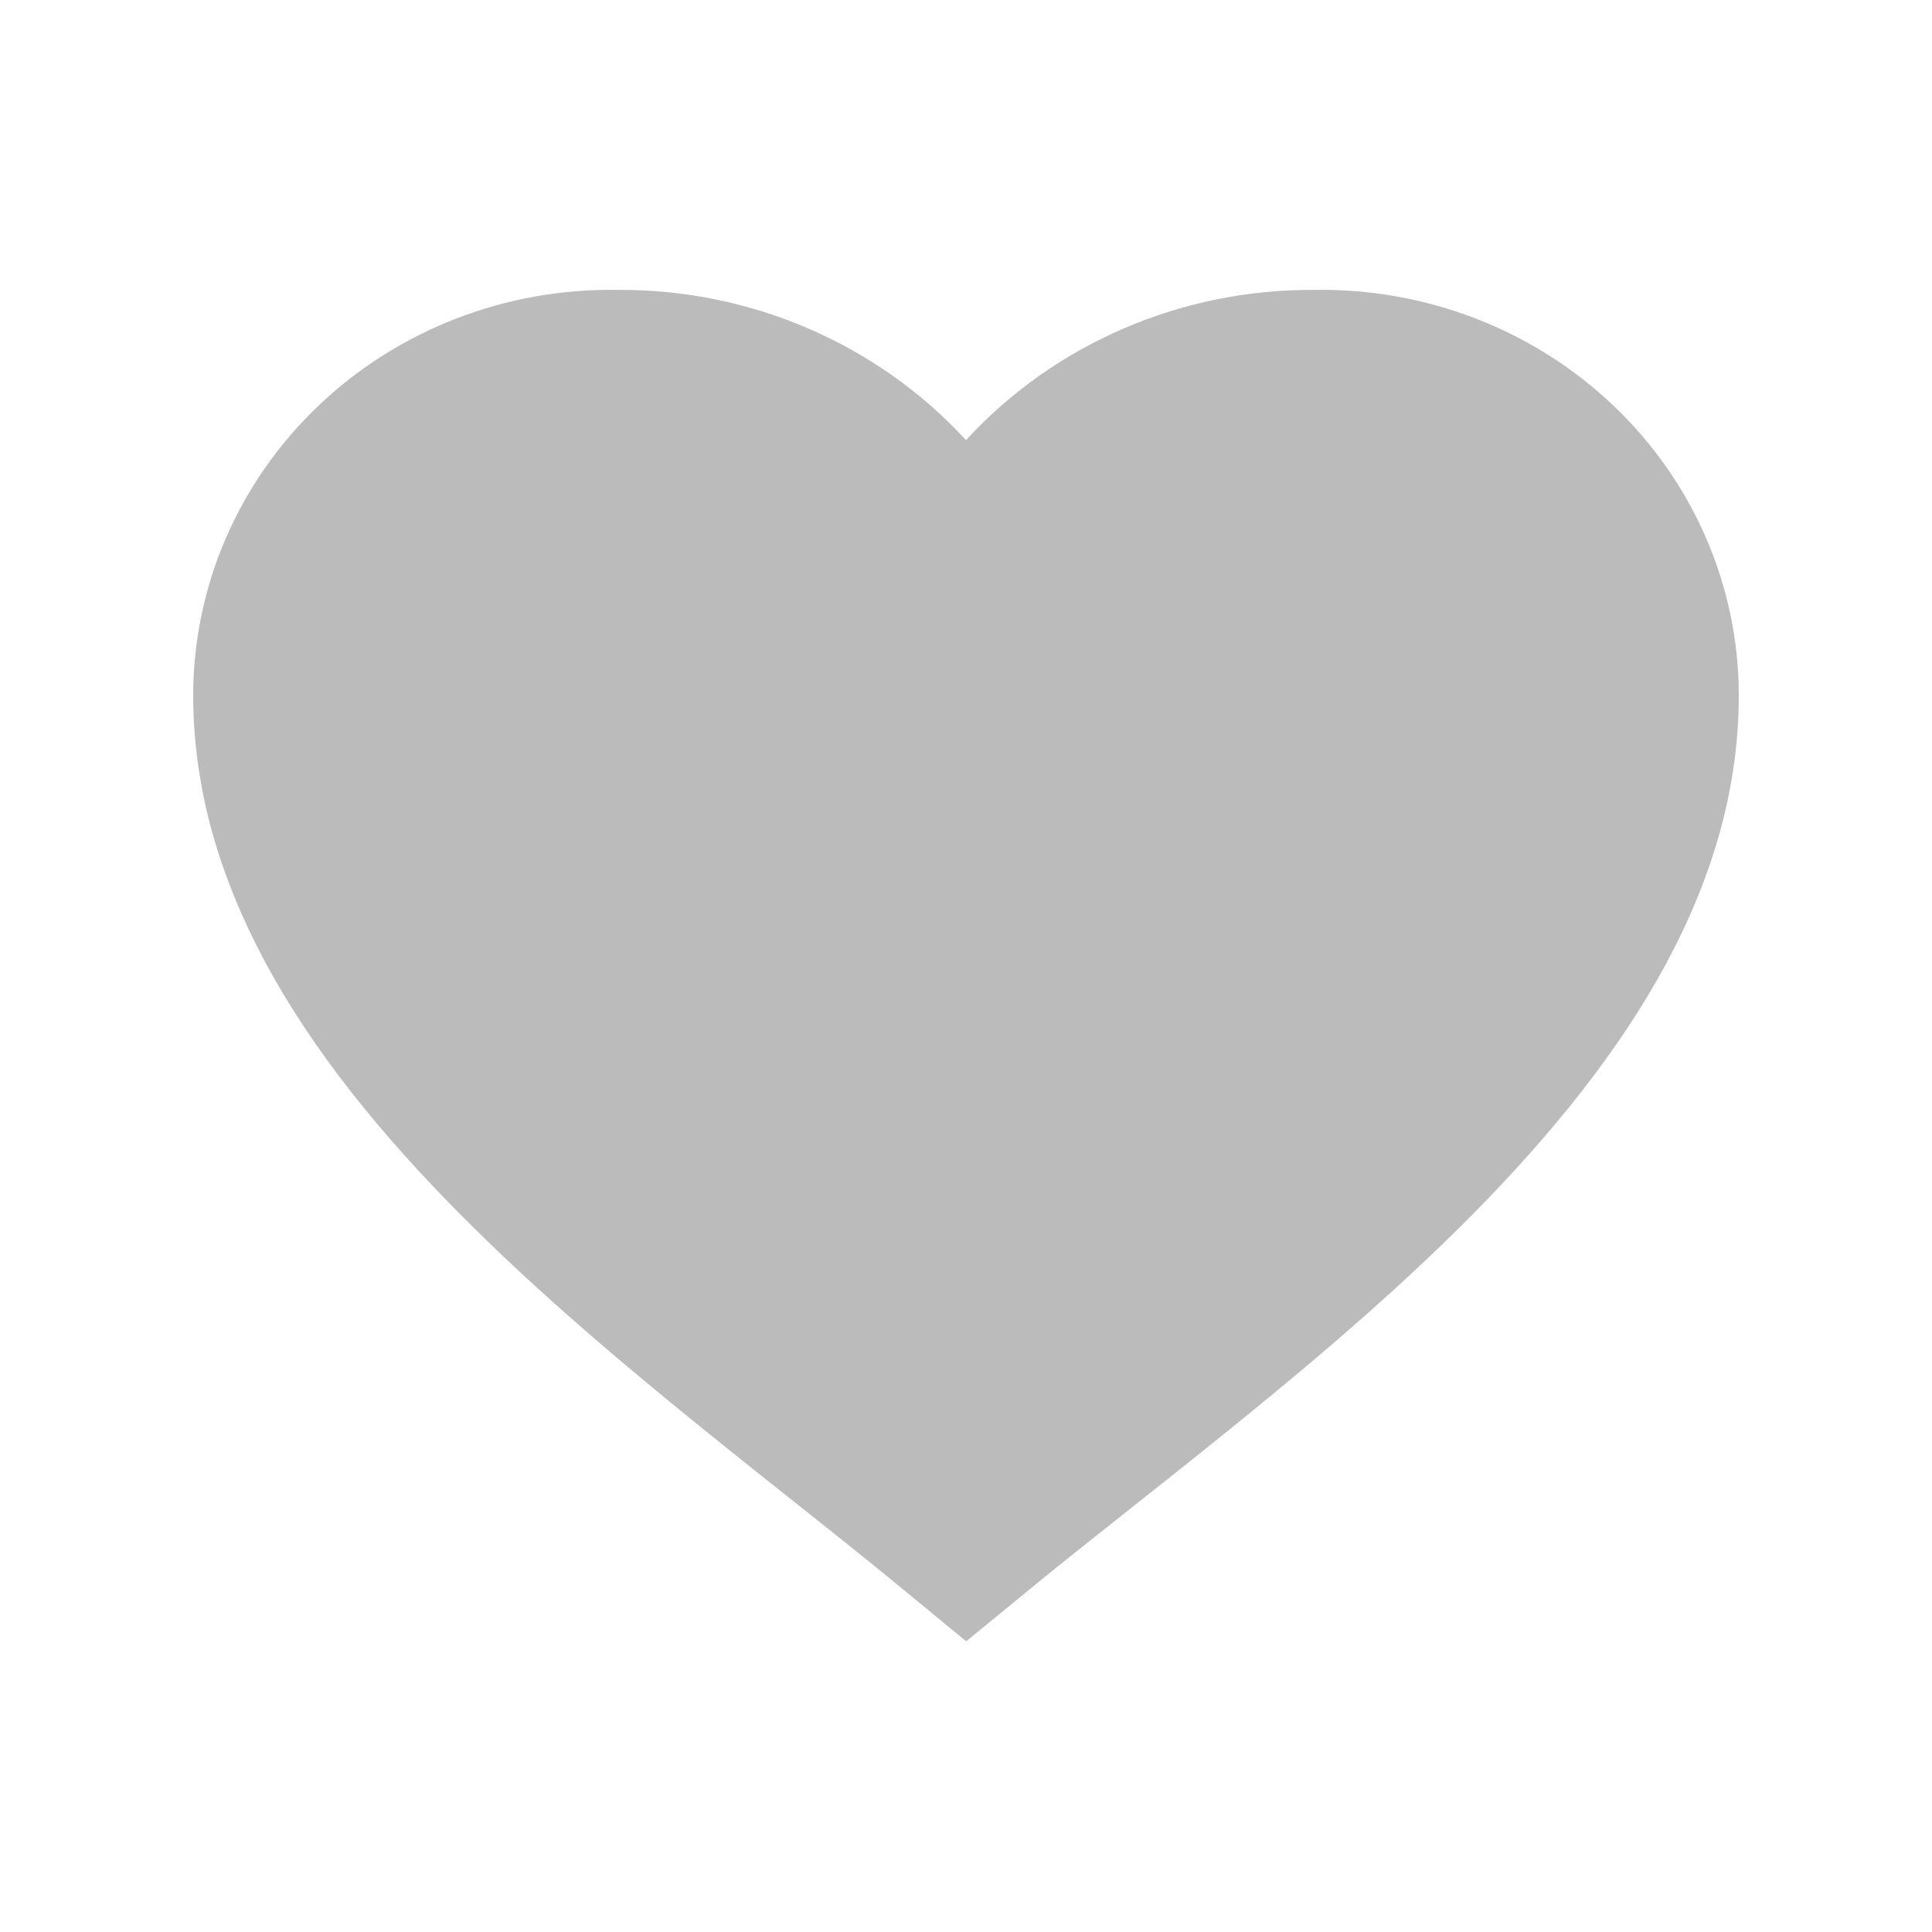
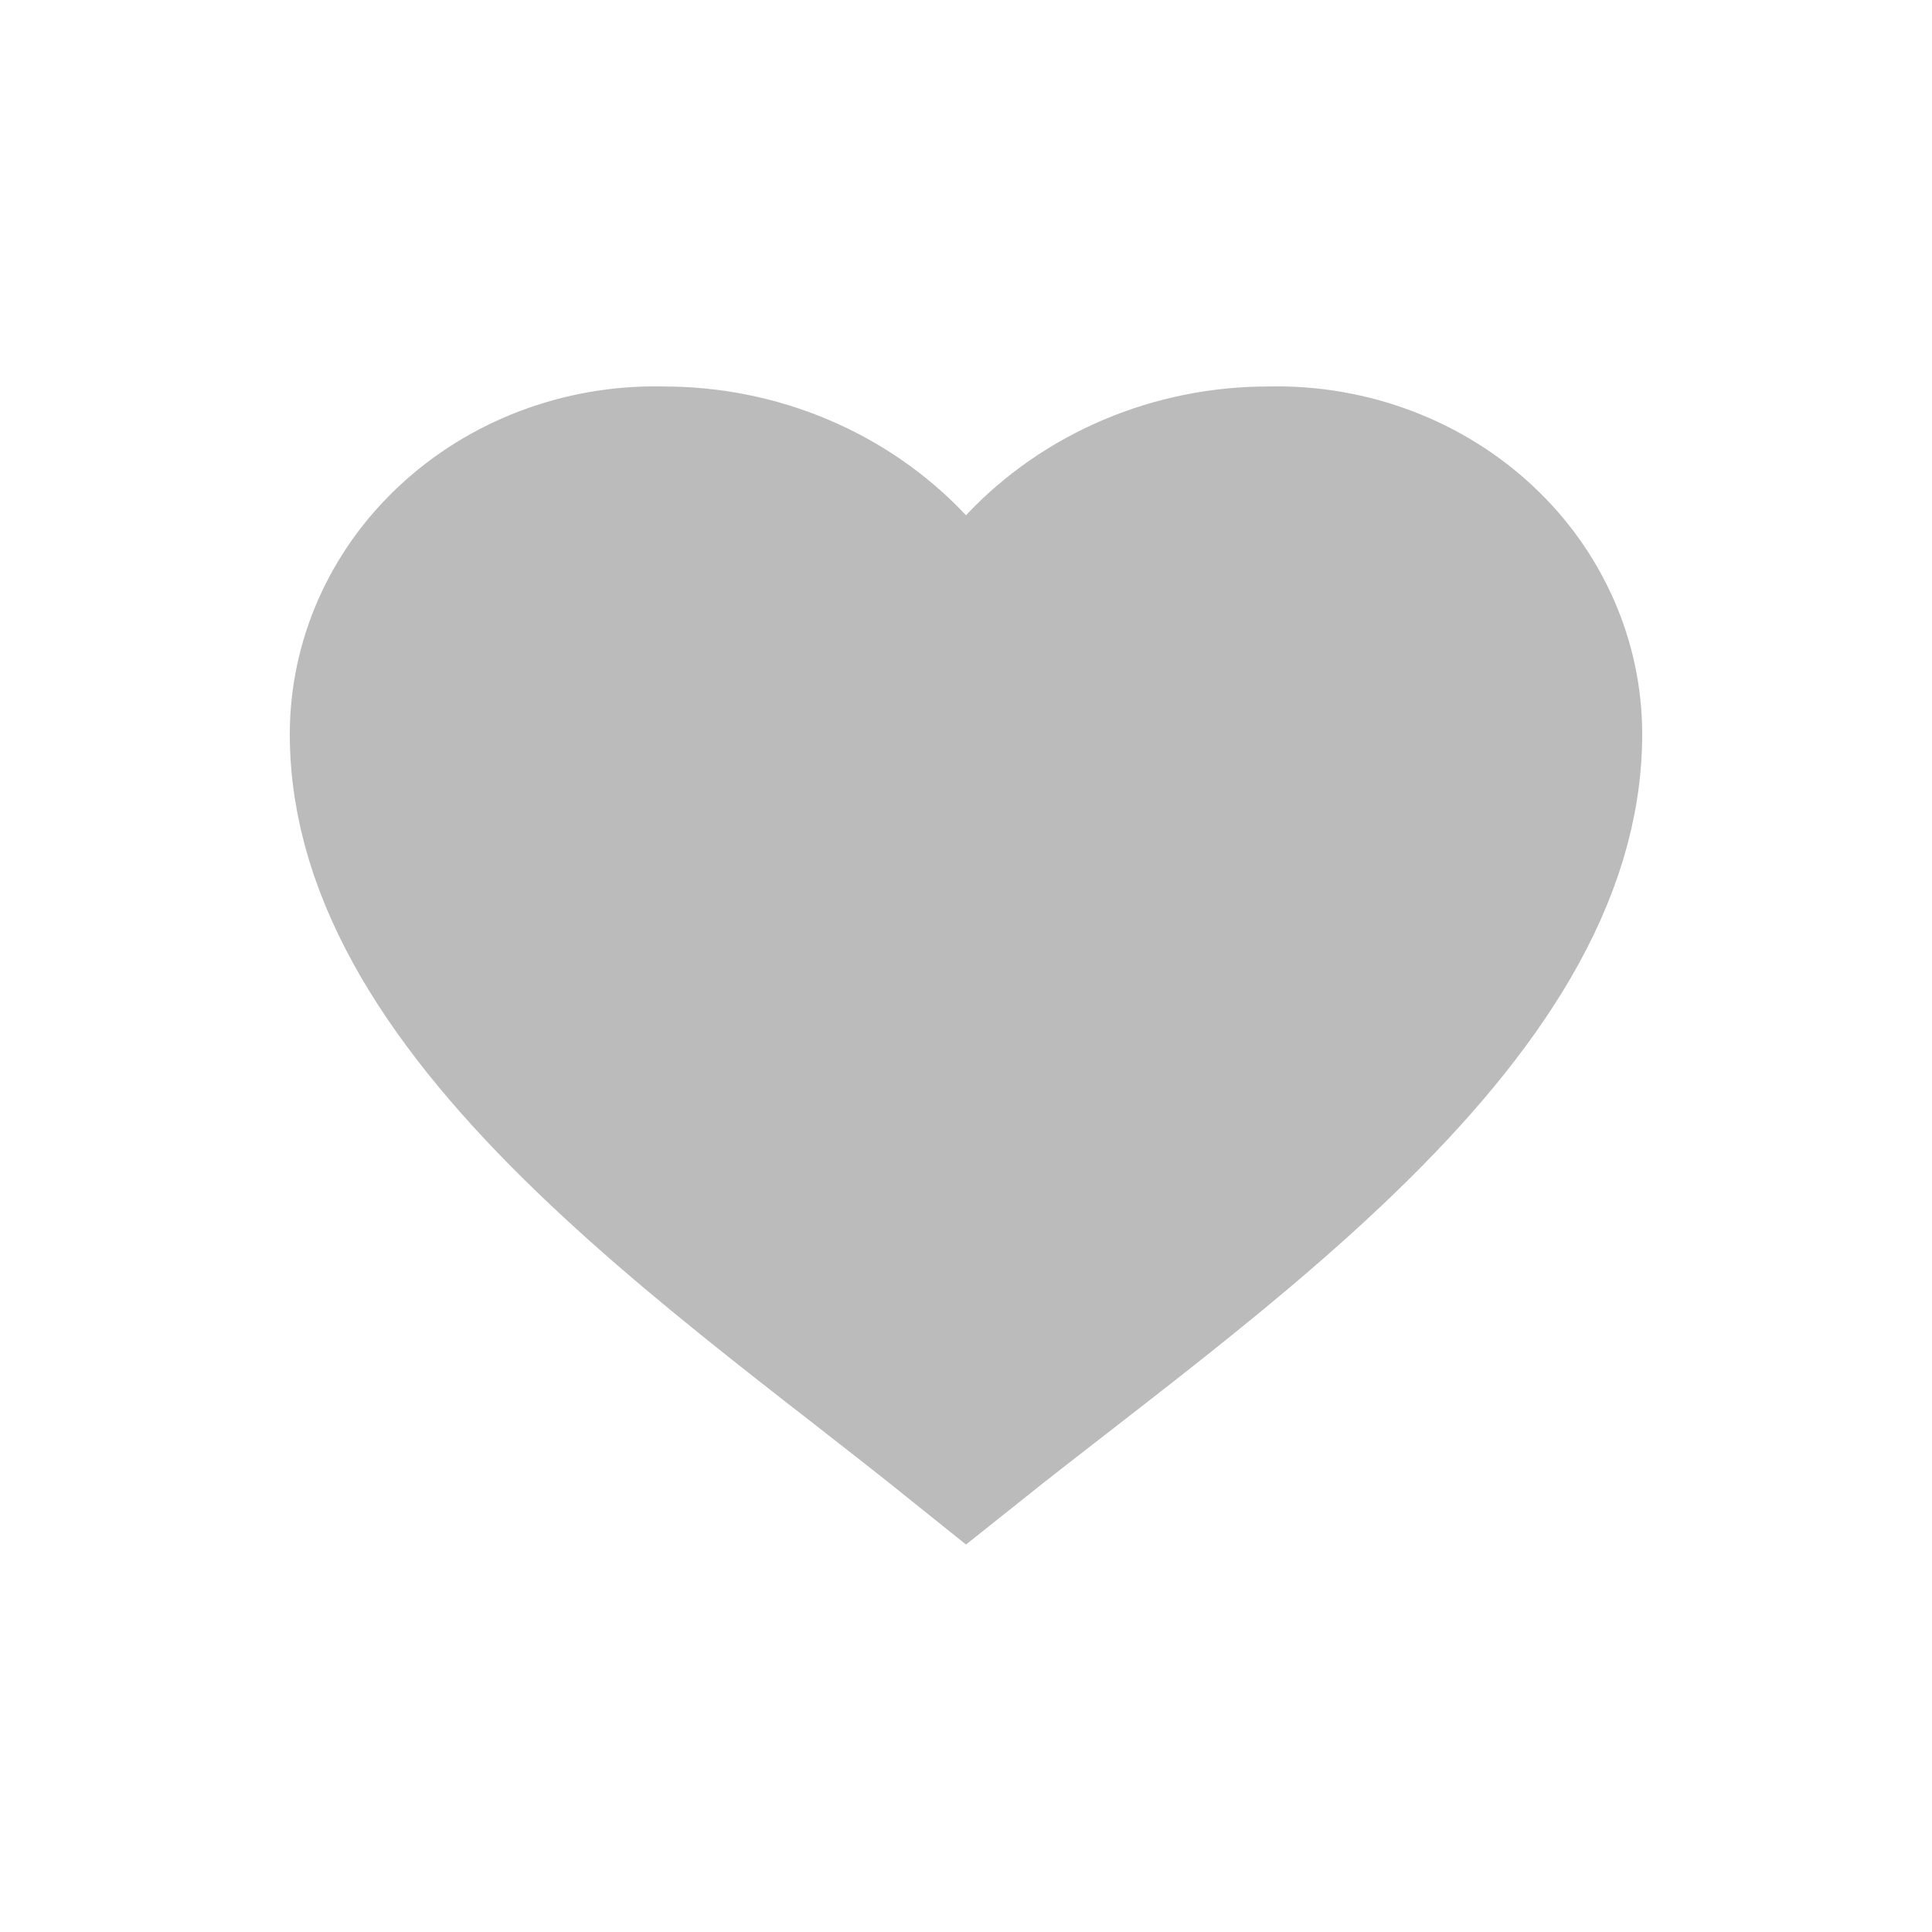
<svg xmlns="http://www.w3.org/2000/svg" width="20" height="20" viewBox="0 0 20 20" fill="none">
-   <path d="M2.9 7.2V7.2C2.9 6.323 3.262 5.477 3.915 4.854C4.568 4.23 5.458 3.884 6.384 3.901L6.394 3.901L6.405 3.901C7.529 3.895 8.597 4.359 9.337 5.165L10 5.886L10.663 5.165C11.403 4.359 12.47 3.895 13.595 3.901L13.606 3.901L13.616 3.901C14.542 3.884 15.432 4.23 16.085 4.854C16.738 5.477 17.1 6.323 17.1 7.2V7.2C17.1 8.908 16.049 10.512 14.454 12.089C13.669 12.864 12.789 13.597 11.909 14.302C11.662 14.501 11.413 14.698 11.165 14.894C10.767 15.21 10.373 15.521 10.003 15.825C9.61 15.501 9.193 15.169 8.77 14.833C8.545 14.655 8.319 14.475 8.094 14.294C7.214 13.588 6.333 12.855 5.548 12.081C3.951 10.508 2.9 8.908 2.9 7.2Z" fill="#BBBBBB" stroke="#BBBBBB" stroke-width="1.8" />
+   <path d="M3.9 7.6V7.6C3.9 6.89 4.199 6.2 4.746 5.689C5.295 5.175 6.047 4.887 6.834 4.9L6.844 4.901L6.855 4.901C7.814 4.896 8.719 5.284 9.344 5.95L10 6.649L10.656 5.95C11.281 5.284 12.186 4.896 13.145 4.901L13.156 4.901L13.166 4.9C13.953 4.887 14.705 5.175 15.254 5.689C15.801 6.2 16.1 6.89 16.1 7.6V7.6C16.1 9.003 15.217 10.345 13.825 11.692C13.143 12.352 12.377 12.978 11.607 13.582C11.392 13.751 11.175 13.919 10.959 14.087C10.632 14.34 10.309 14.591 10.002 14.836C9.676 14.574 9.332 14.306 8.985 14.035C8.788 13.882 8.591 13.729 8.396 13.575C7.626 12.97 6.859 12.345 6.177 11.686C4.783 10.34 3.9 9.003 3.9 7.6Z" fill="#BBBBBB" stroke="#BBBBBB" stroke-width="1.8" />
</svg>
